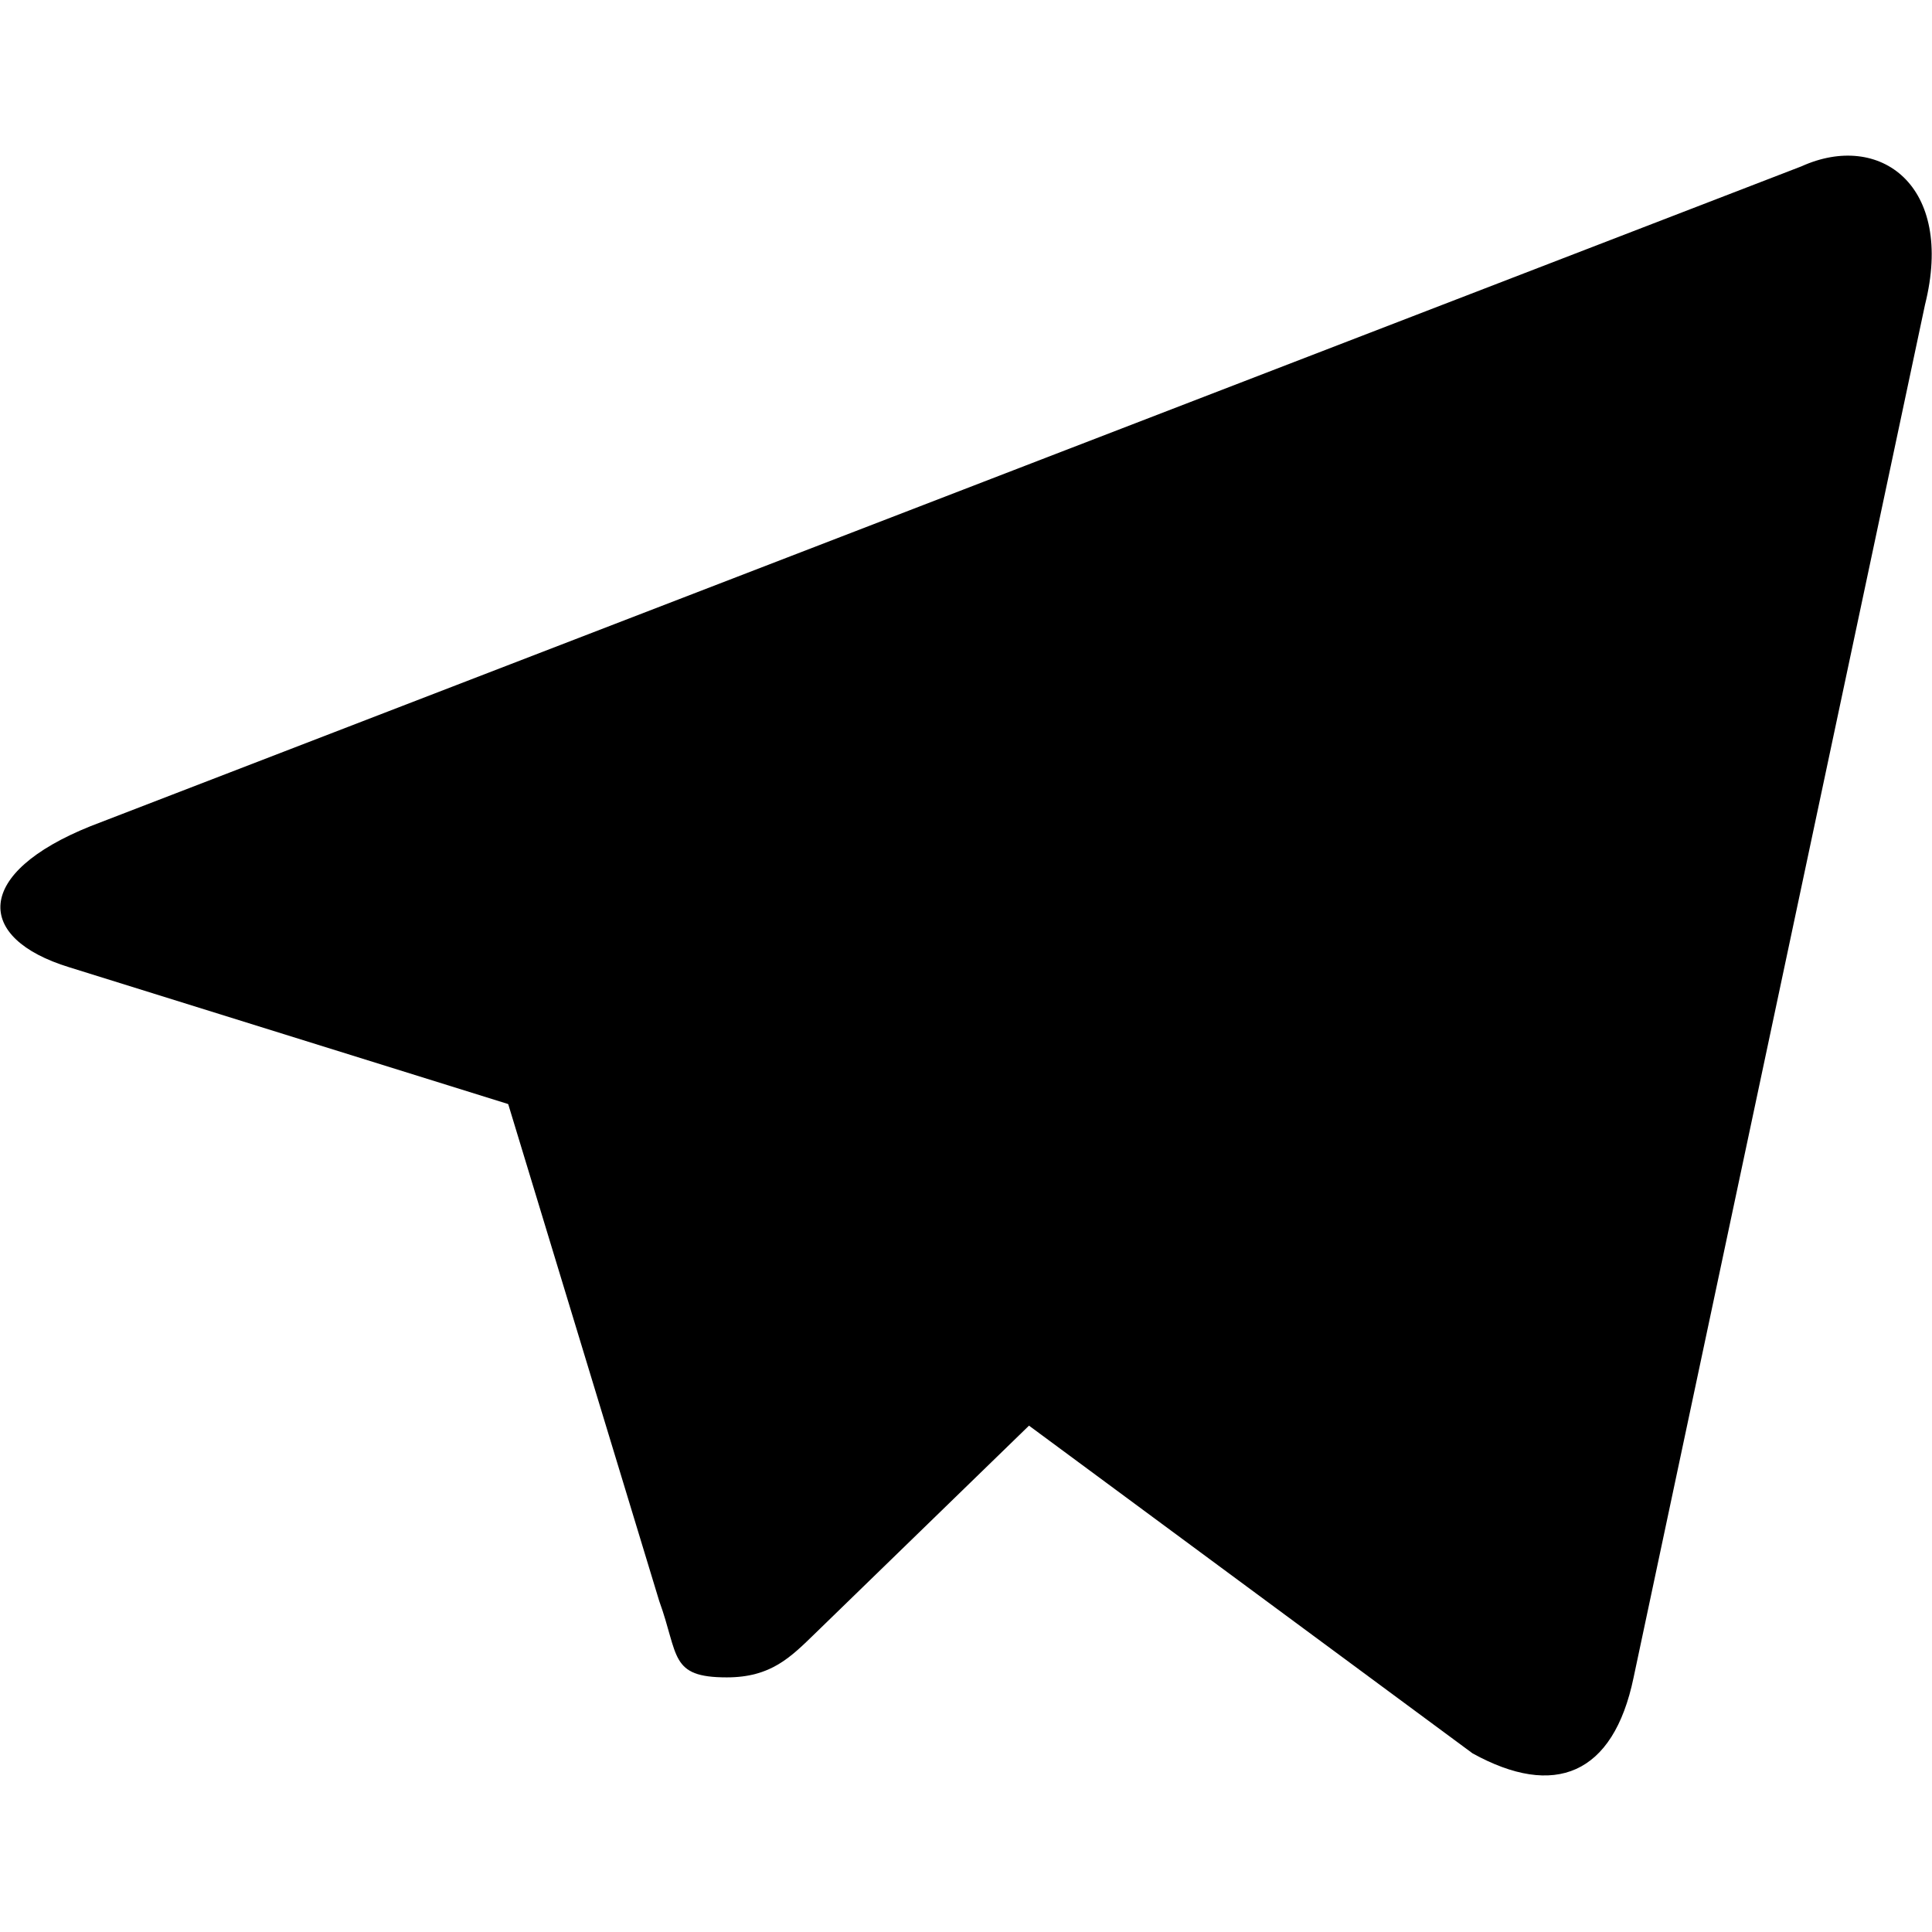
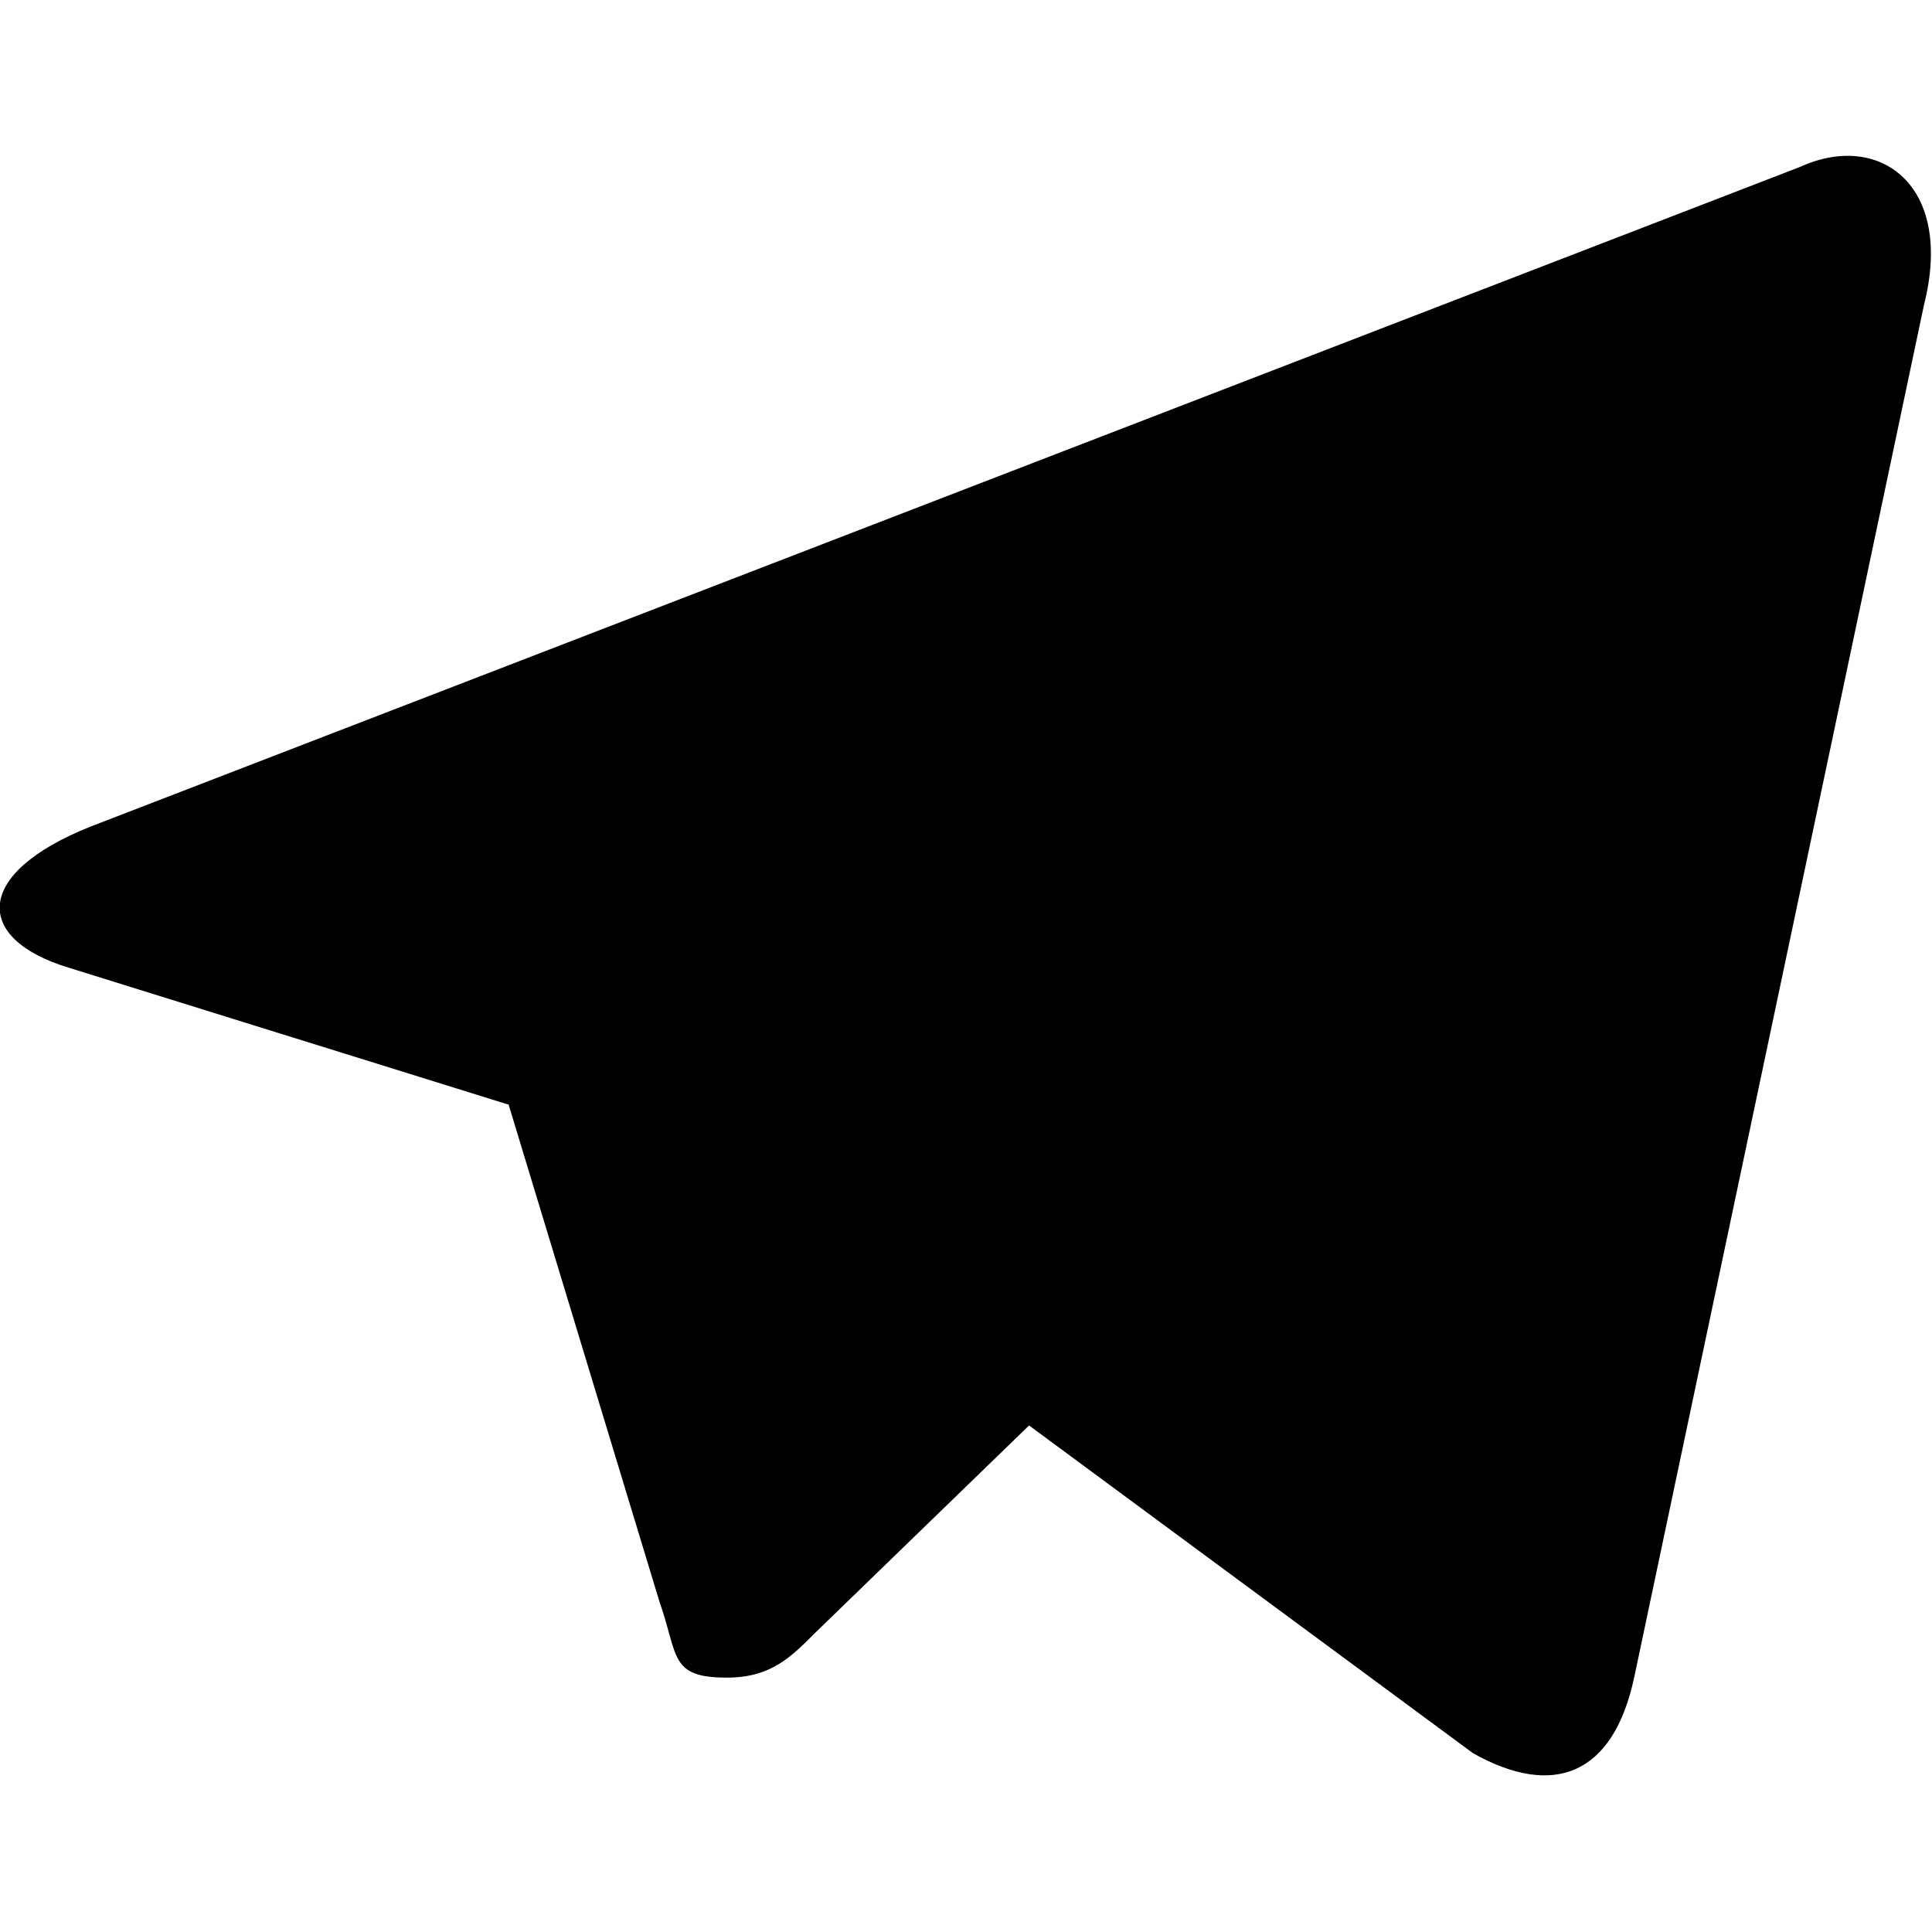
- <svg xmlns="http://www.w3.org/2000/svg" aria-labelledby="simpleicons-telegram-icon" role="img" viewBox="0 0 24 24">
-   <path d="M9.028 20.837c-.714 0-.593-.271-.839-.949l-2.103-6.92L22.263 3.37" />
-   <path d="M9.028 20.837c.552 0 .795-.252 1.105-.553l2.941-2.857-3.671-2.214" />
-   <path d="M9.403 15.213l8.89 6.568c1.015.56 1.748.271 2-.942l3.62-17.053c.372-1.487-.564-2.159-1.534-1.72L1.125 10.263c-1.45.582-1.443 1.392-.264 1.753l5.455 1.7L18.94 5.753c.595-.36 1.143-.167.694.232" />
+ <svg xmlns="http://www.w3.org/2000/svg" aria-labelledby="simpleicons-telegram-icon" viewBox="0 0 24 24">
+   <path d="M9.03 20.84c-.72 0-.6-.27-.84-.95l-2.1-6.92 16.17-9.6" />
+   <path d="M9.03 20.84c.55 0 .8-.26 1.1-.56l2.94-2.85L9.4 15.2" />
+   <path d="M9.4 15.21l8.9 6.57c1 .56 1.74.27 2-.94L23.9 3.79c.38-1.5-.56-2.16-1.53-1.72l-21.25 8.2c-1.45.58-1.45 1.39-.27 1.75l5.46 1.7 12.62-7.97c.6-.36 1.14-.16.7.24" />
</svg>
